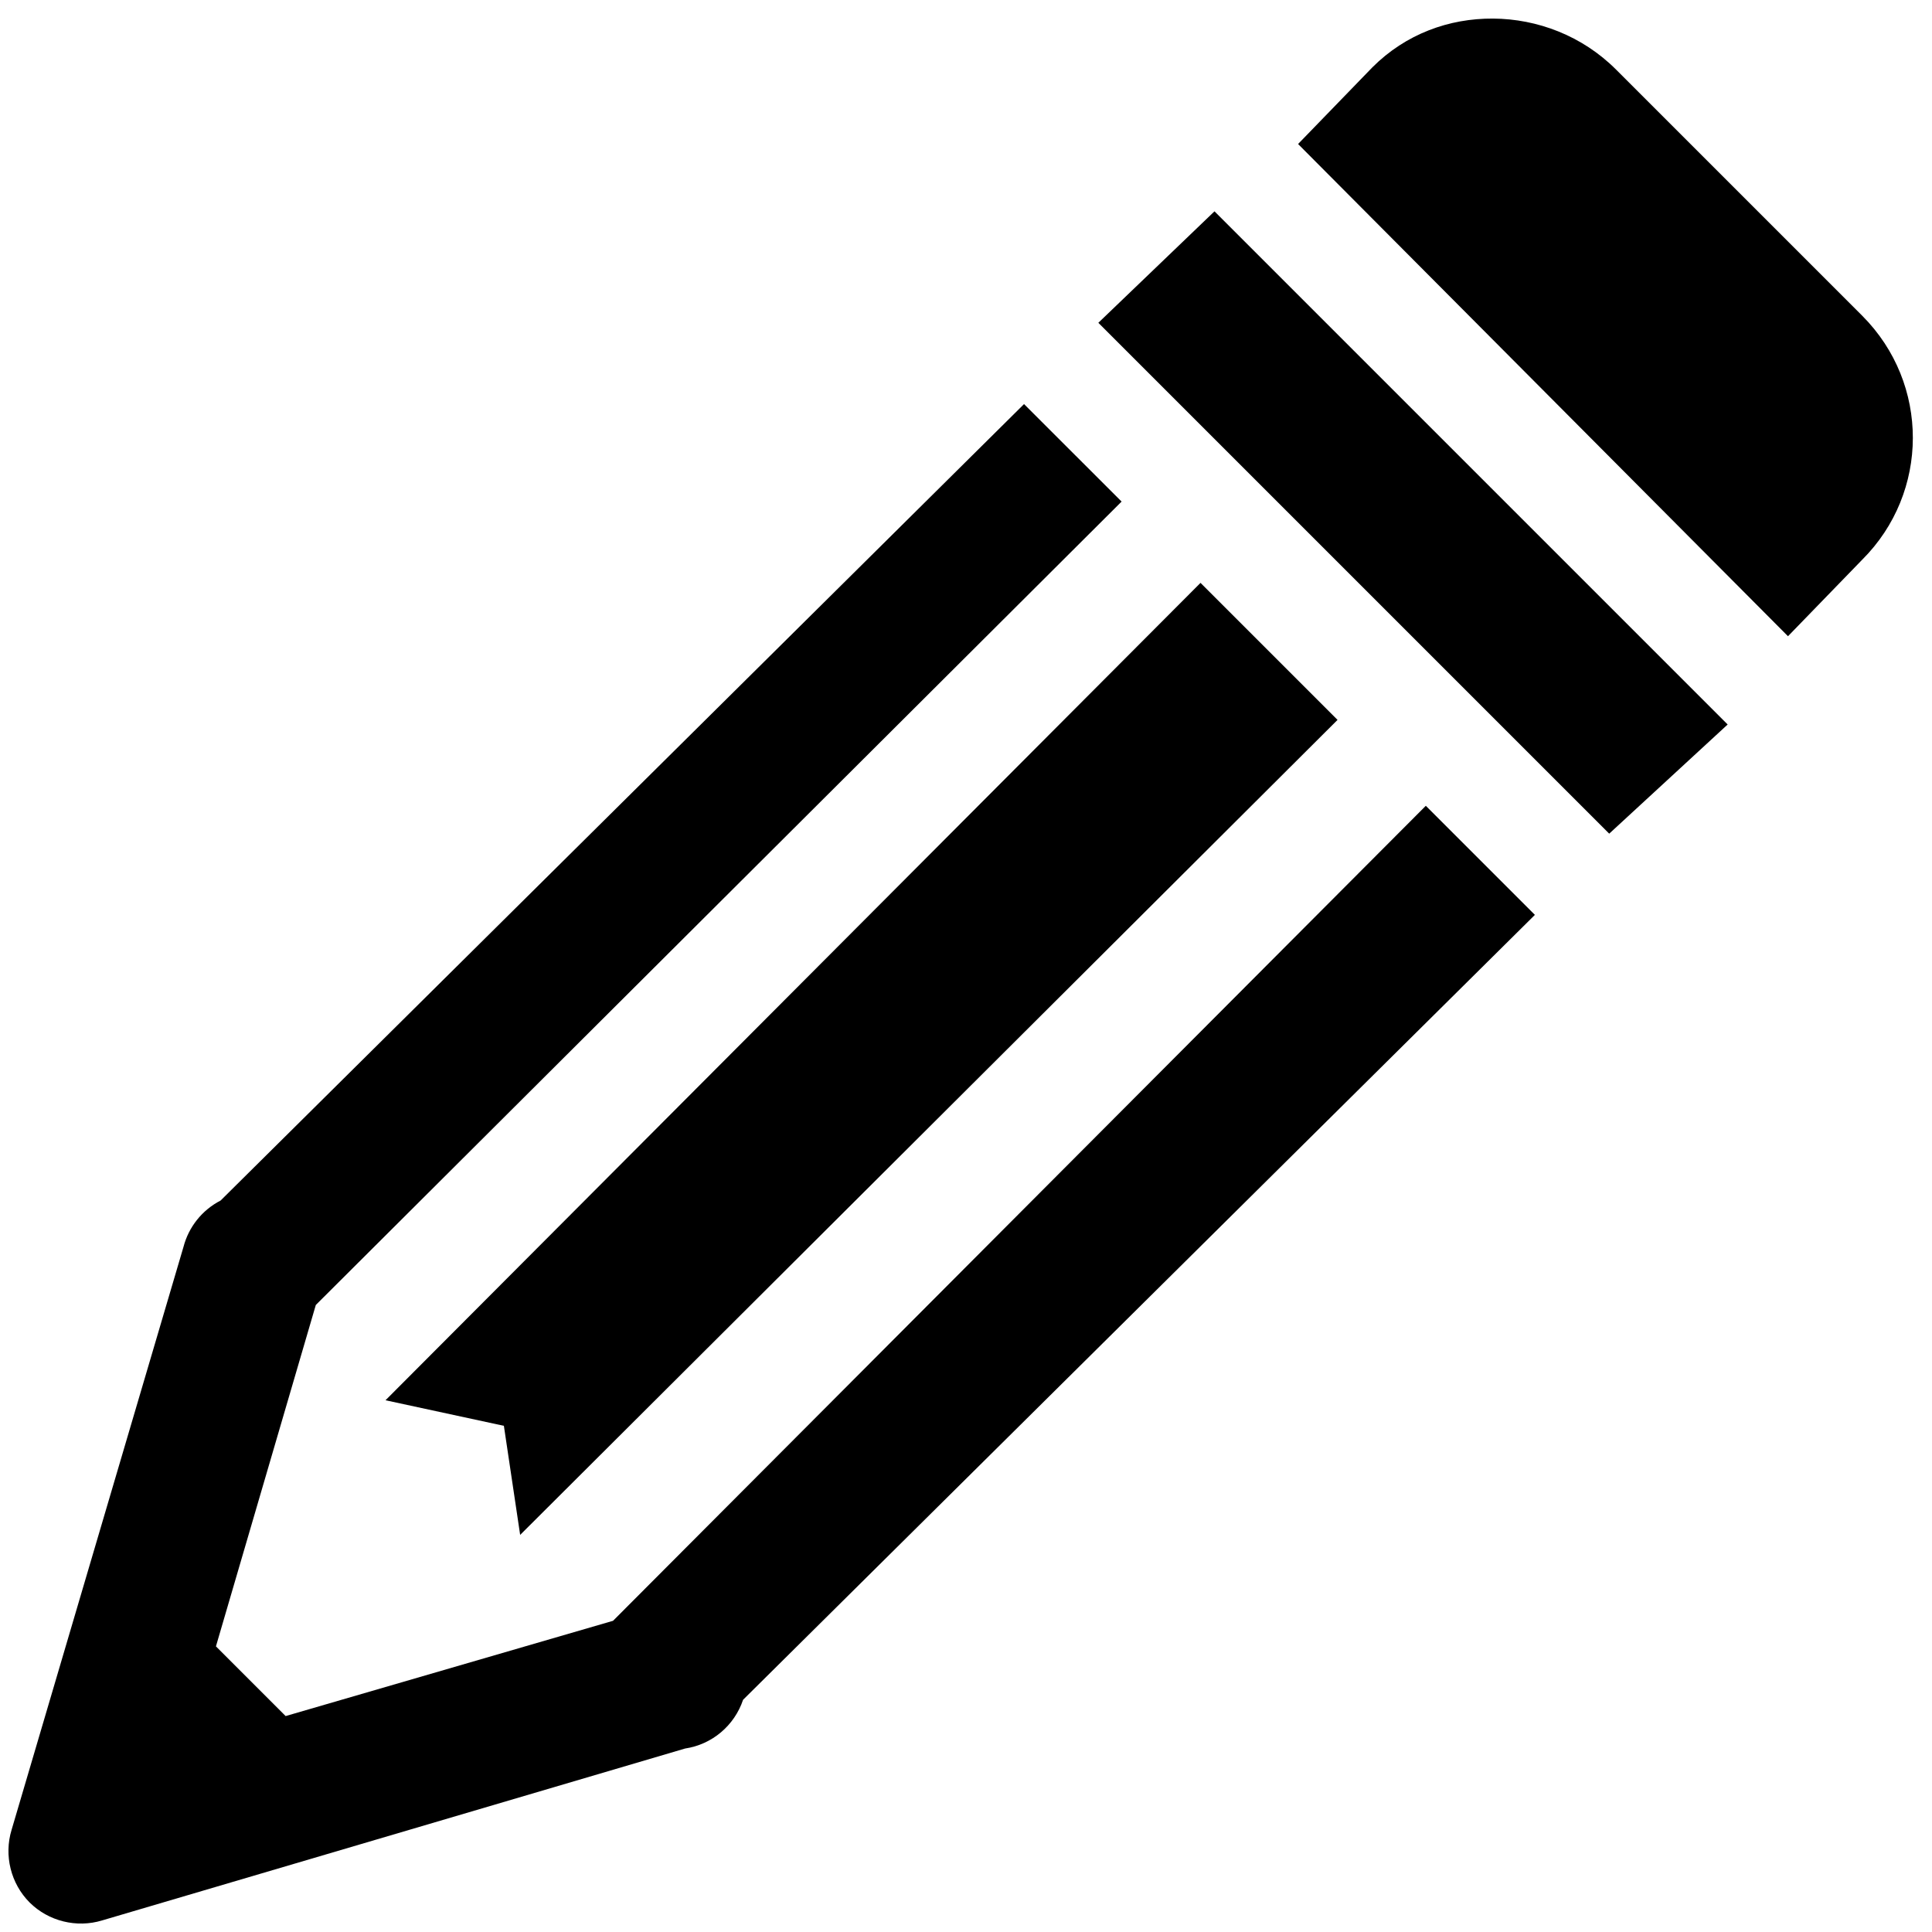
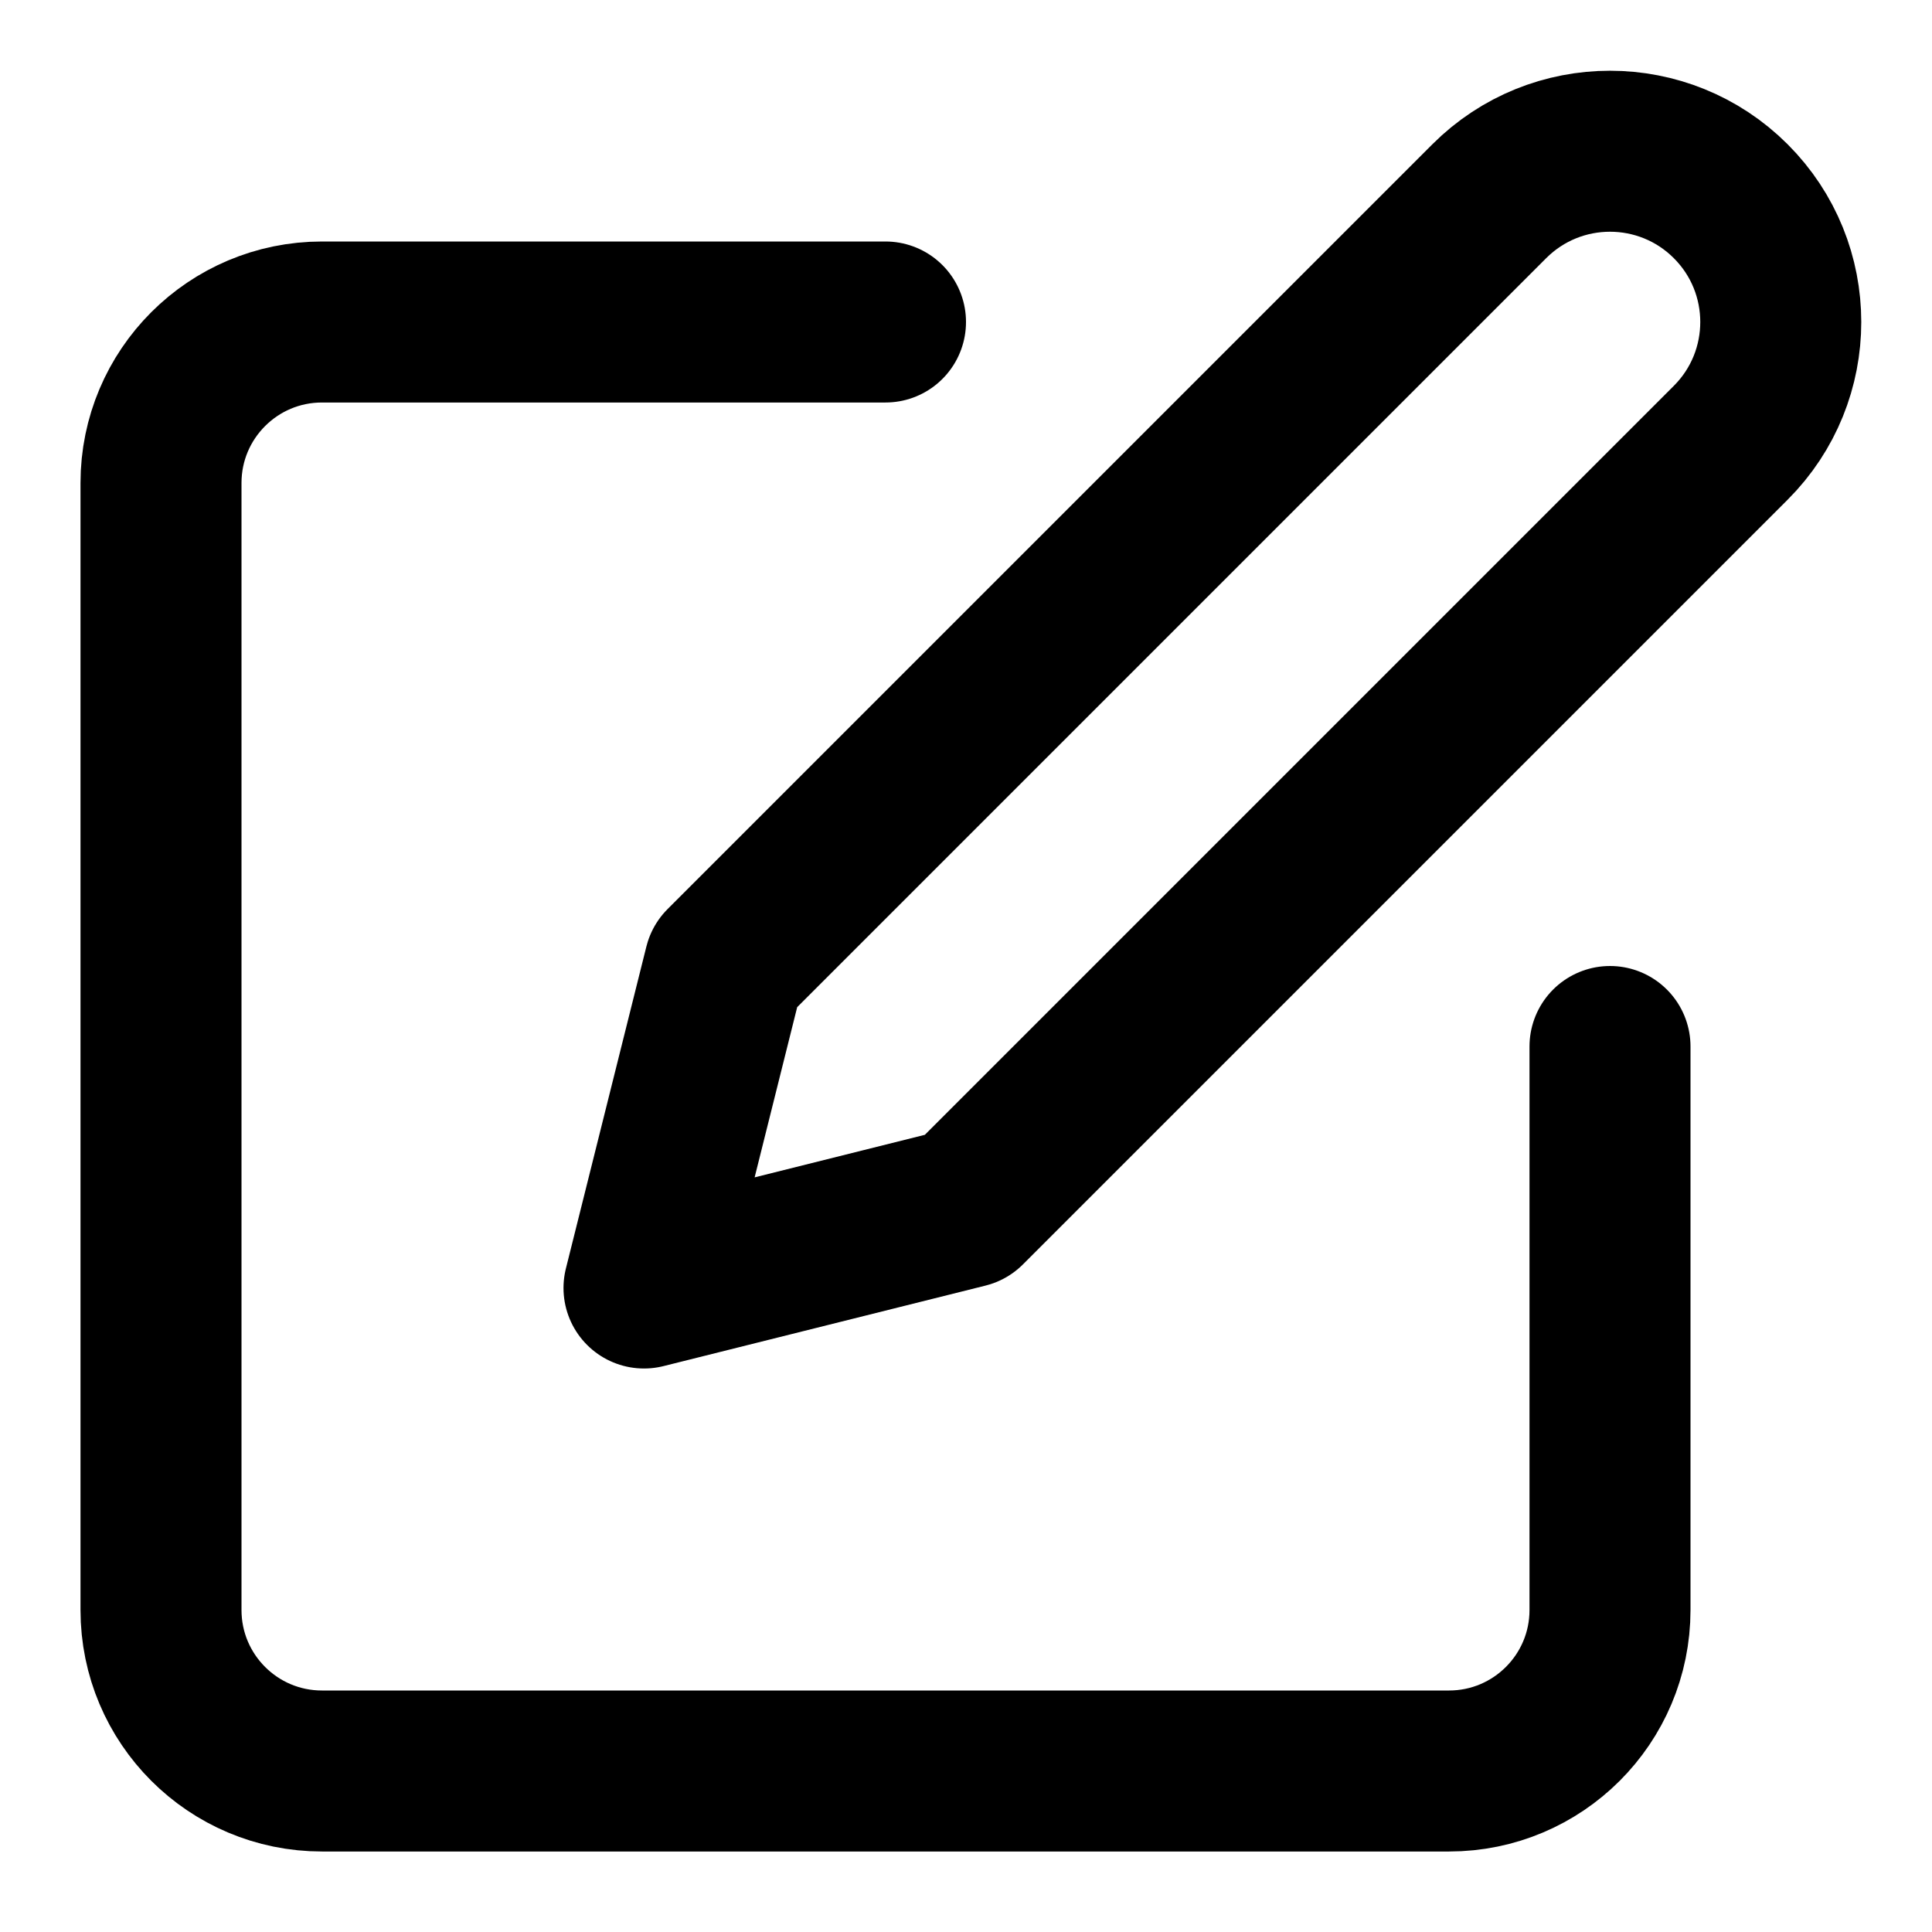
- <svg xmlns="http://www.w3.org/2000/svg" viewBox="0 0 26 26" width="26px" height="26px">
-   <path d="M 20.094 0.25 C 19.5 0.246 18.918 0.457 18.469 0.906 L 17.469 1.938 L 24.062 8.562 L 25.062 7.531 C 25.965 6.629 25.973 5.164 25.062 4.25 L 21.75 0.938 C 21.293 0.48 20.688 0.254 20.094 0.25 Z M 16.344 2.844 L 14.781 4.344 L 21.656 11.219 L 23.25 9.75 Z M 13.781 5.438 L 2.969 16.156 C 2.719 16.285 2.539 16.512 2.469 16.781 L 0.156 24.625 C 0.051 24.969 0.145 25.348 0.398 25.602 C 0.652 25.855 1.031 25.949 1.375 25.844 L 9.219 23.531 C 9.582 23.477 9.883 23.223 10 22.875 L 20.656 12.312 L 19.188 10.844 L 8.25 21.812 L 3.844 23.094 L 2.906 22.156 L 4.25 17.562 L 15.094 6.75 Z M 16.156 7.844 L 5.188 18.844 L 6.781 19.188 L 7 20.656 L 18 9.688 Z" />
+ <svg xmlns="http://www.w3.org/2000/svg" viewBox="0 0 24 24" fill="none" stroke="currentColor" stroke-width="2" stroke-linecap="round" stroke-linejoin="round">
+   <path d="M11 4H4a2 2 0 0 0-2 2v14a2 2 0 0 0 2 2h14a2 2 0 0 0 2-2v-7" />
+   <path d="M18.5 2.5a2.121 2.121 0 0 1 3 3L12 15l-4 1 1-4 9.5-9.5z" />
</svg>
